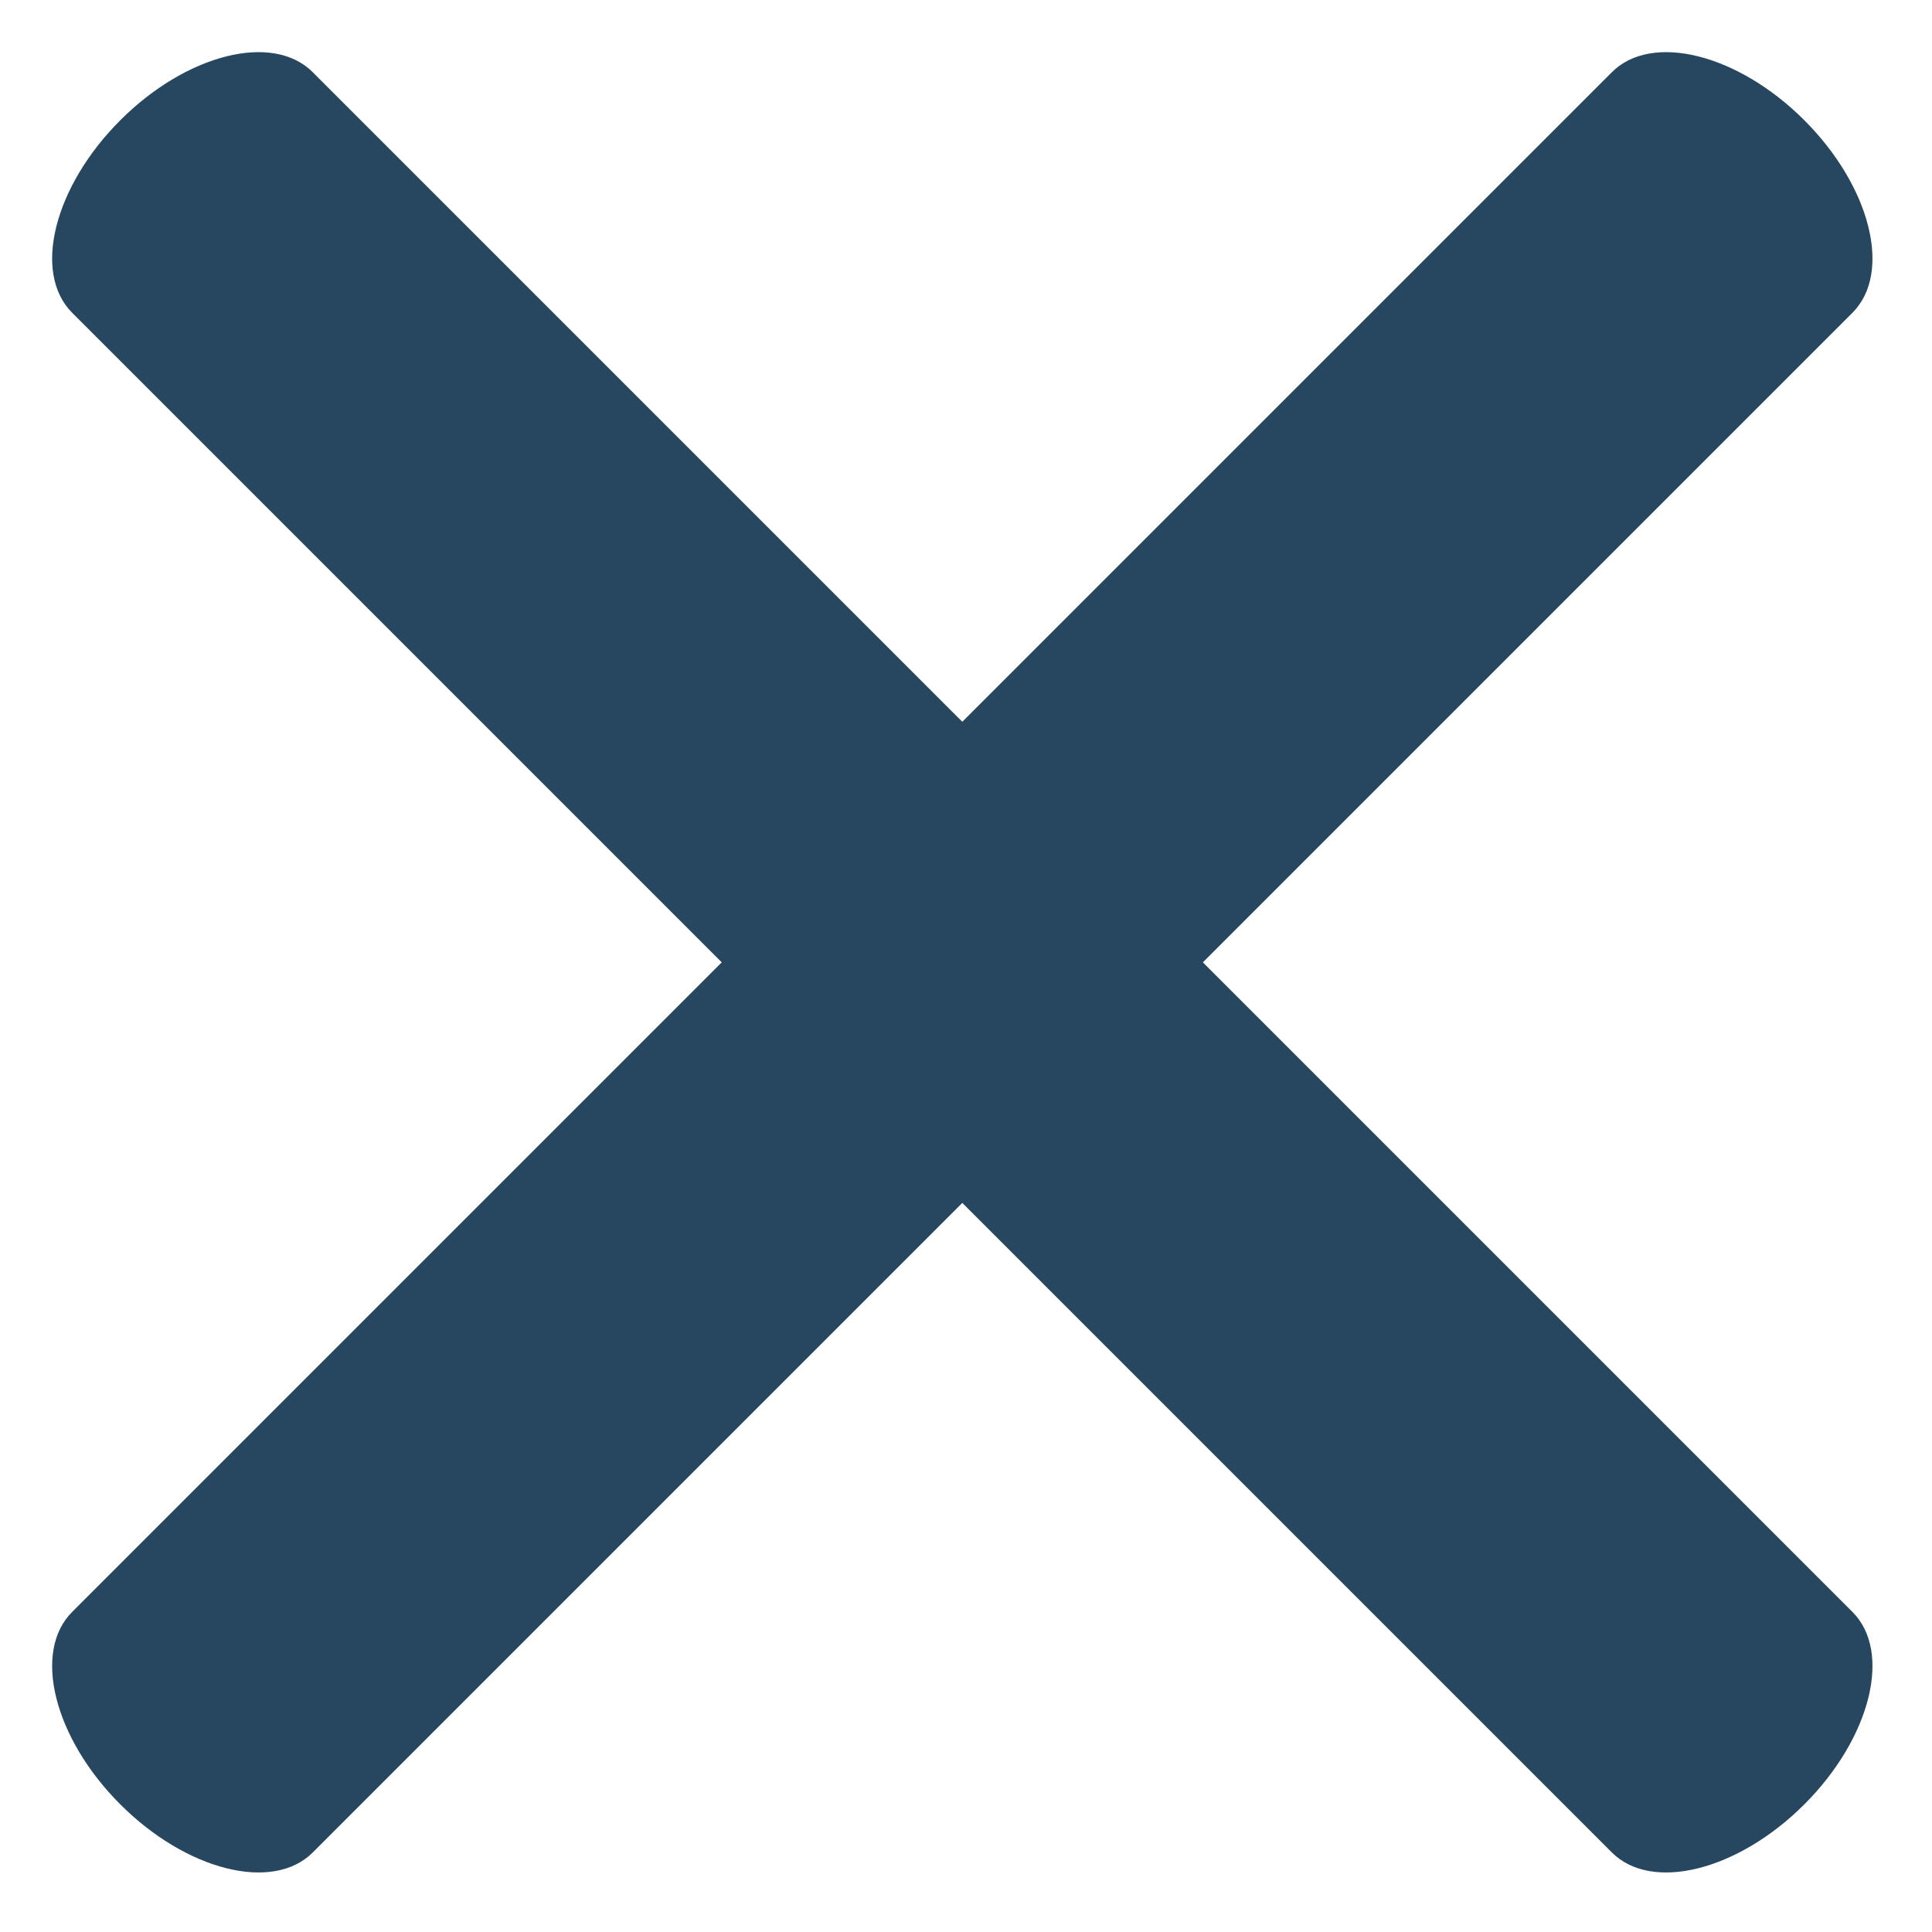
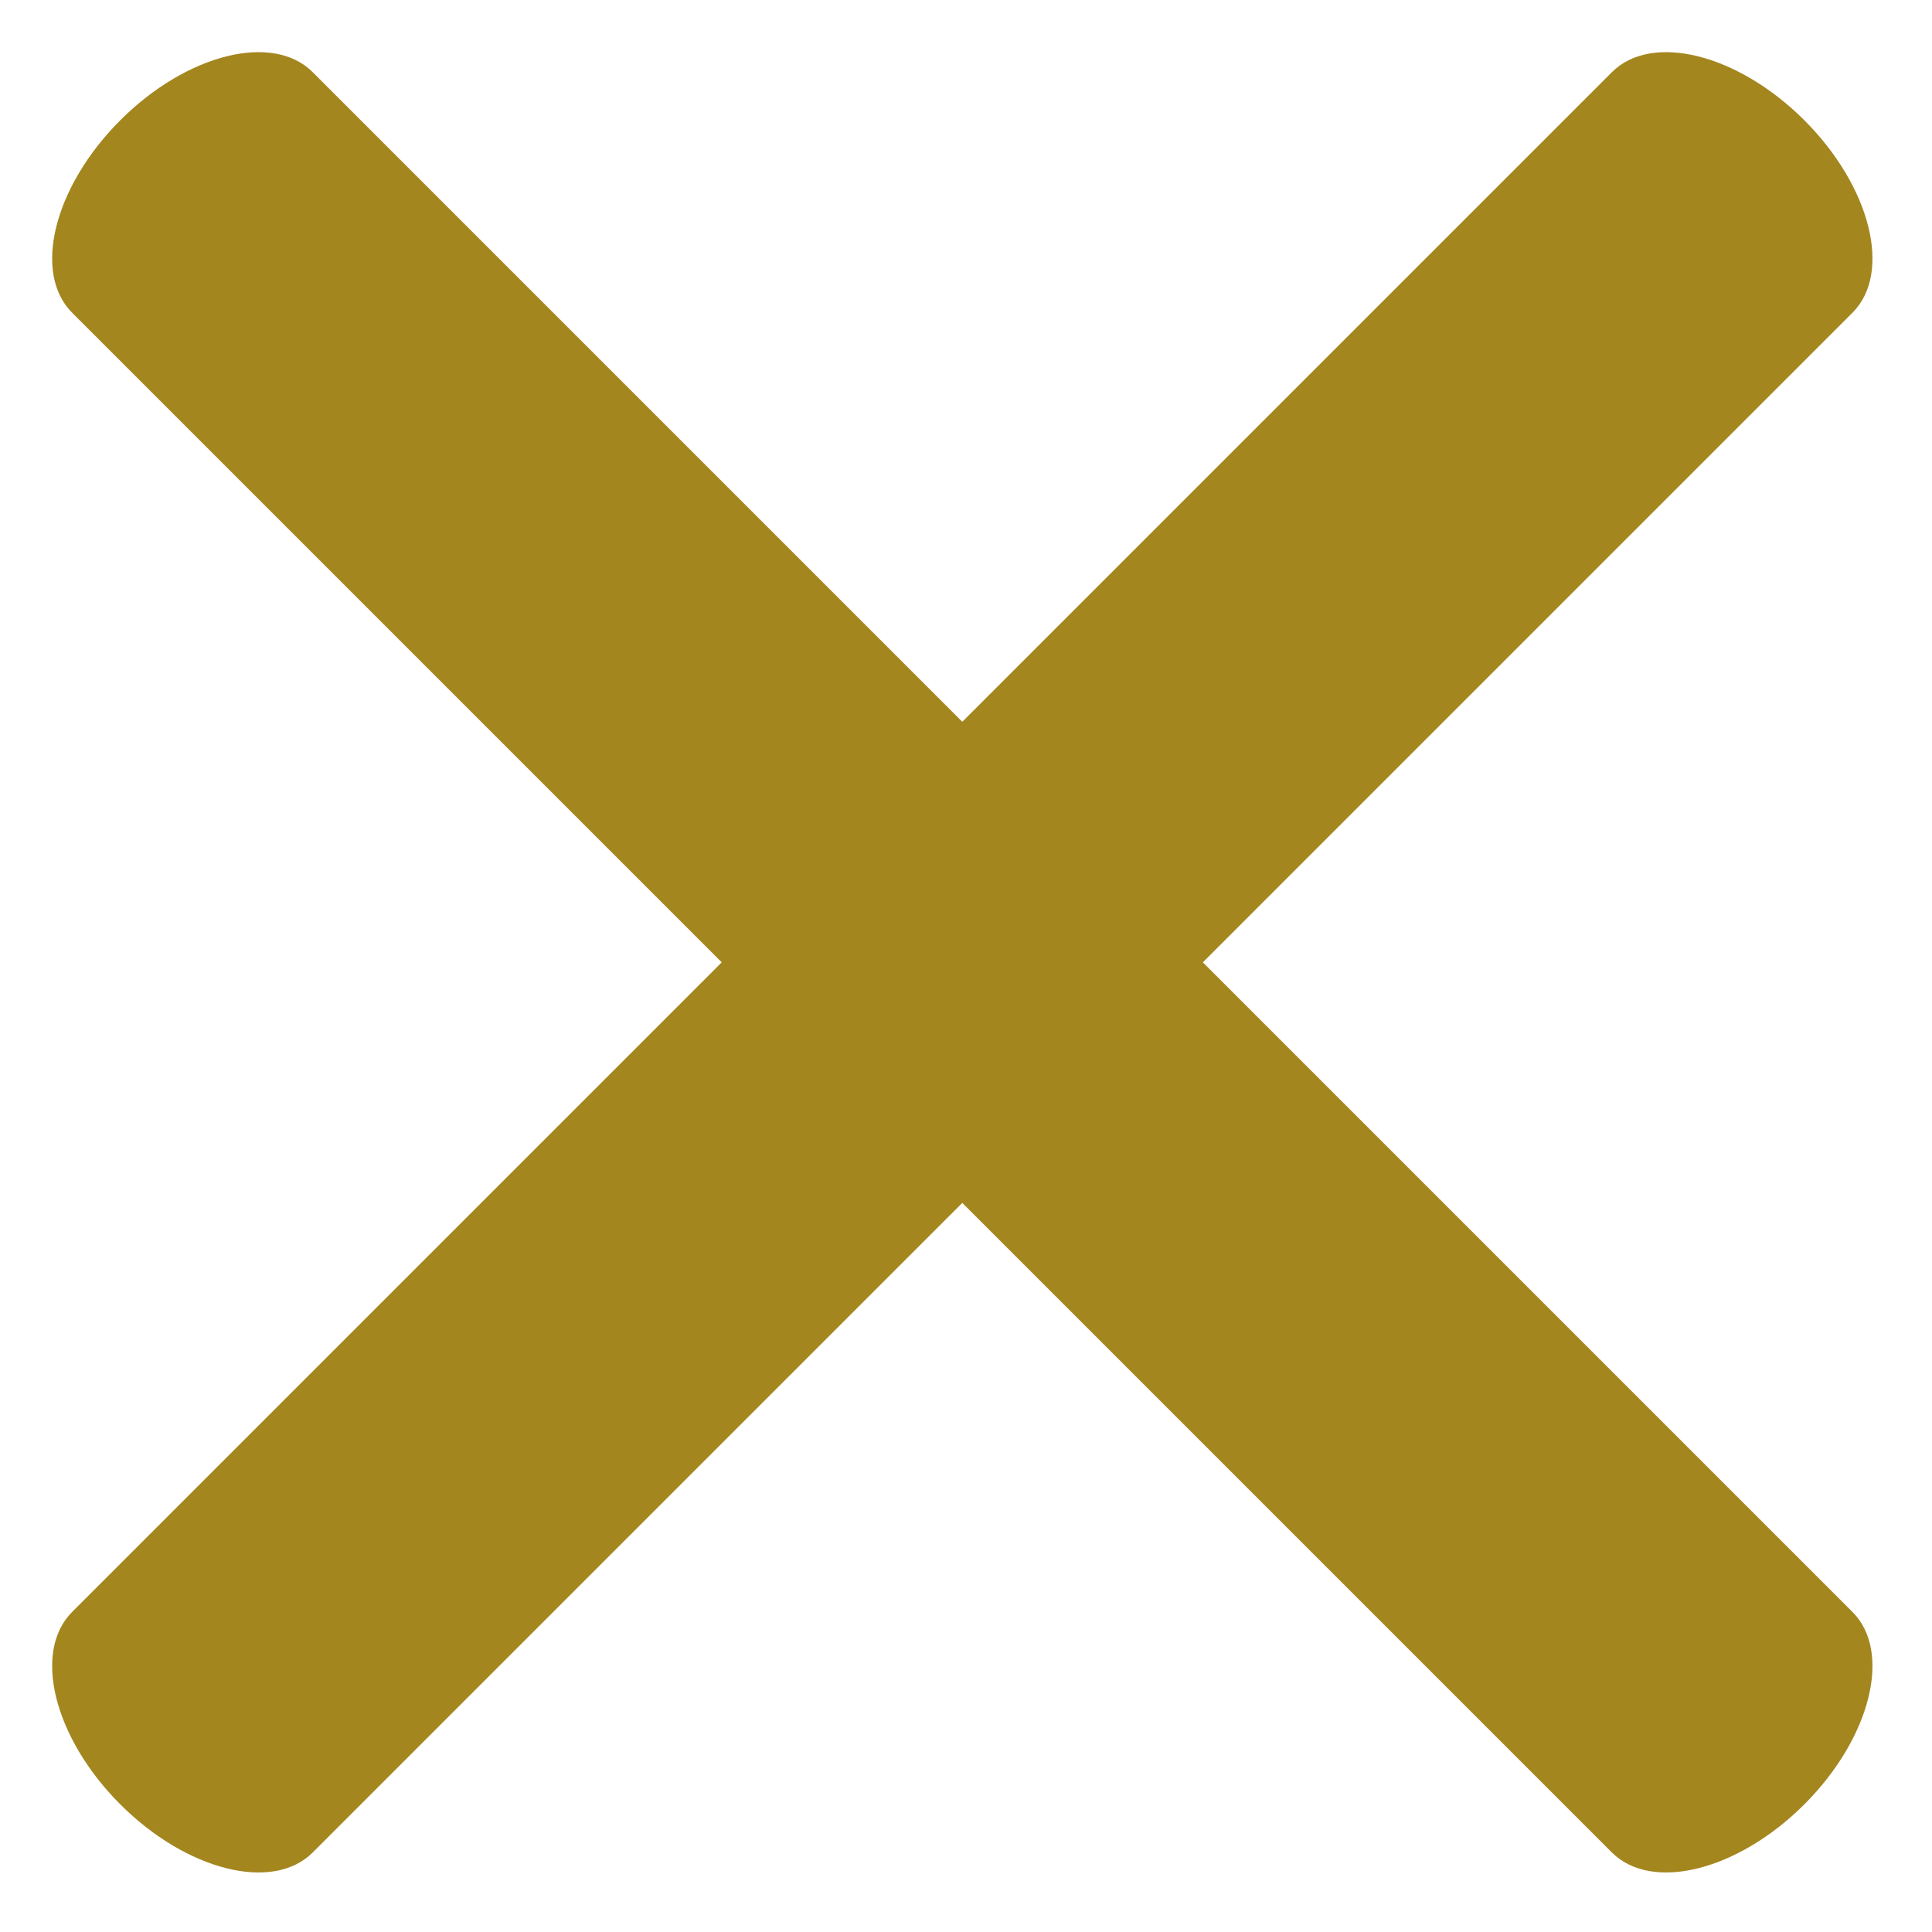
<svg xmlns="http://www.w3.org/2000/svg" width="28" height="28" viewBox="0 0 28 28" fill="none">
-   <path d="M1.743 1.743C2.706 0.78 3.955 0.468 4.532 1.046L26.847 23.361C27.425 23.938 27.113 25.187 26.15 26.15C25.187 27.113 23.938 27.425 23.36 26.847L1.046 4.533C0.468 3.955 0.78 2.706 1.743 1.743Z" fill="#274760" />
-   <path d="M1.743 26.15C0.78 25.187 0.468 23.938 1.046 23.361L23.361 1.046C23.938 0.468 25.187 0.78 26.15 1.743C27.113 2.706 27.425 3.955 26.847 4.533L4.533 26.847C3.955 27.425 2.706 27.113 1.743 26.15Z" fill="#274760" />
+   <path d="M1.743 1.743C2.706 0.78 3.955 0.468 4.532 1.046L26.847 23.361C27.425 23.938 27.113 25.187 26.15 26.15C25.187 27.113 23.938 27.425 23.36 26.847L1.046 4.533C0.468 3.955 0.78 2.706 1.743 1.743Z" fill="#a4861f" />
+   <path d="M1.743 26.15C0.78 25.187 0.468 23.938 1.046 23.361L23.361 1.046C23.938 0.468 25.187 0.78 26.15 1.743C27.113 2.706 27.425 3.955 26.847 4.533L4.533 26.847C3.955 27.425 2.706 27.113 1.743 26.15Z" fill="#a4861f" />
</svg>
